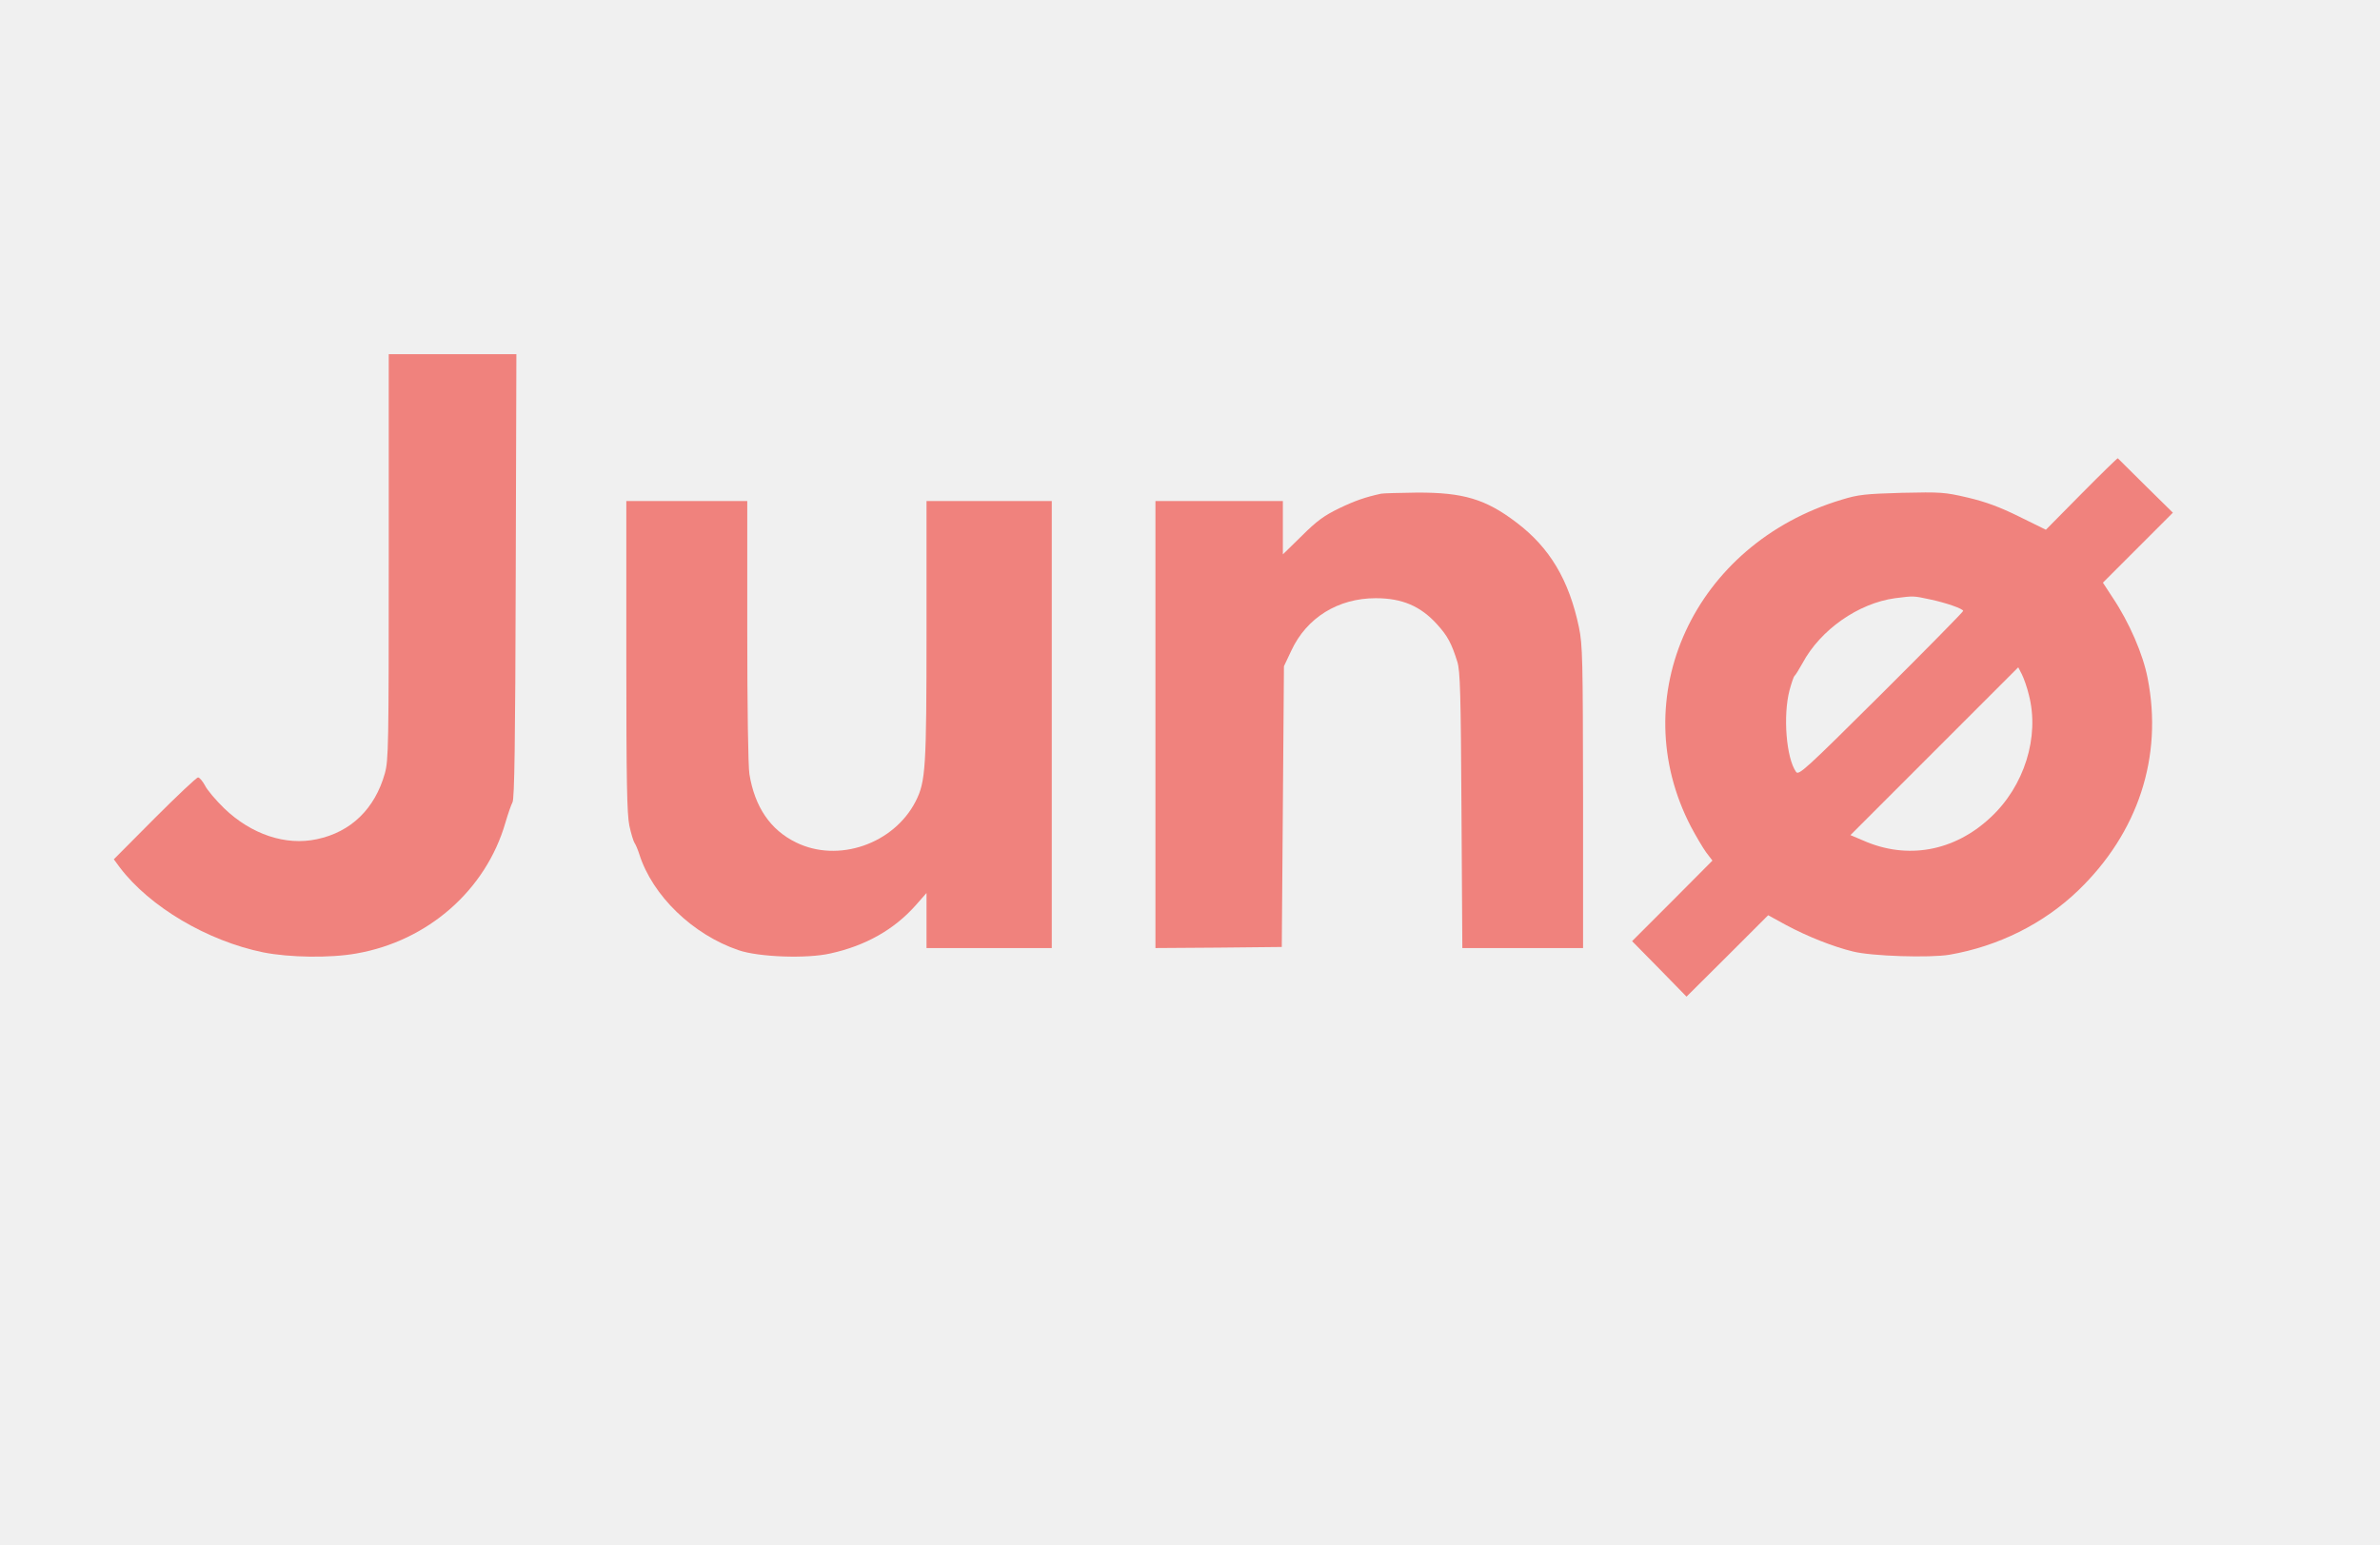
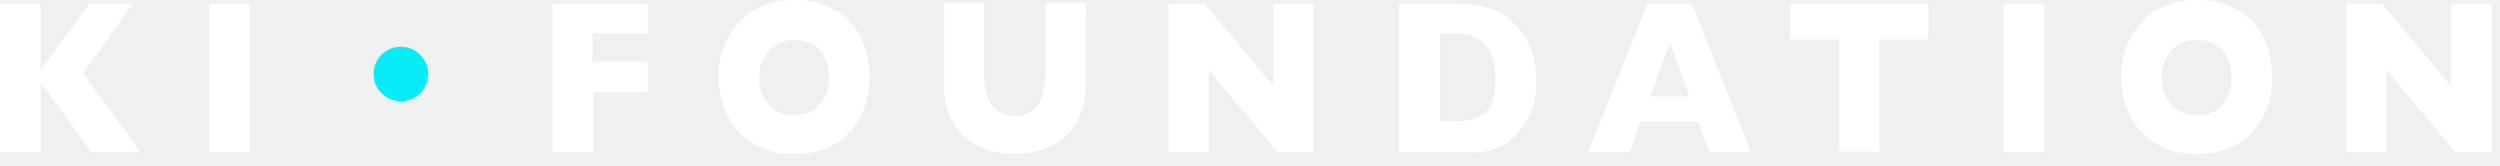
- <svg xmlns="http://www.w3.org/2000/svg" version="1.0" width="1102pt" height="715pt" viewBox="0 0 1102 715" preserveAspectRatio="xMidYMid meet">
-   <g transform="translate(0,715) scale(0.1,-0.1)" fill="#f0827d" stroke="none">
-     <path d="M1800 4572 c0 -878 -1 -942 -18 -1003 -46 -164 -157 -272 -315 -305 -144 -31 -303 22 -429 143 -38 37 -79 85 -89 106 -11 20 -25 37 -32 37 -7 0 -97 -85 -201 -189 l-189 -190 28 -38 c138 -182 405 -340 664 -393 121 -24 310 -27 432 -5 331 58 599 294 689 605 12 41 27 84 33 95 9 15 13 275 15 1048 l3 1027 -296 0 -295 0 0 -938z" />
-     <path d="M9638 4864 l-165 -167 -124 61 c-91 45 -154 68 -238 88 -107 25 -124 26 -305 22 -169 -5 -201 -8 -279 -32 -683 -205 -1010 -914 -697 -1515 23 -43 54 -96 70 -118 l29 -38 -186 -187 -186 -186 126 -128 126 -129 189 188 189 189 84 -46 c99 -53 218 -100 309 -122 87 -22 355 -30 446 -15 226 39 436 143 597 298 277 267 393 619 321 983 -21 110 -85 258 -162 373 l-45 69 162 162 162 162 -126 124 c-69 69 -127 126 -129 128 -2 1 -77 -72 -168 -164z m-704 -489 c77 -16 156 -44 156 -54 0 -4 -171 -178 -380 -386 -354 -352 -382 -377 -394 -359 -45 64 -61 259 -30 378 9 33 19 63 23 66 4 3 21 30 37 59 83 155 259 278 429 301 86 11 84 11 159 -5z m460 -442 c51 -195 -21 -424 -178 -569 -168 -157 -386 -196 -589 -106 l-59 25 389 389 388 388 17 -33 c9 -18 24 -60 32 -94z" />
-     <path d="M6395 4864 c-73 -16 -120 -32 -195 -68 -68 -33 -103 -58 -172 -127 l-88 -86 0 124 0 123 -295 0 -295 0 0 -1035 0 -1035 293 2 292 3 5 650 5 650 34 72 c71 153 217 243 391 243 123 0 208 -37 284 -121 49 -54 67 -88 94 -174 13 -43 16 -144 19 -687 l4 -638 280 0 279 0 0 698 c-1 641 -2 704 -19 787 -46 219 -135 369 -290 486 -142 108 -246 139 -461 138 -80 -1 -154 -3 -165 -5z" />
-     <path d="M2900 4112 c0 -582 3 -730 14 -785 8 -37 19 -73 24 -80 5 -7 15 -30 22 -52 61 -193 248 -373 460 -445 93 -32 316 -40 425 -15 164 36 295 111 394 222 l51 58 0 -127 0 -128 290 0 290 0 0 1035 0 1035 -290 0 -290 0 0 -596 c0 -643 -4 -703 -50 -794 -101 -198 -359 -287 -554 -191 -119 58 -191 164 -216 316 -6 34 -10 319 -10 663 l0 602 -280 0 -280 0 0 -718z" />
-   </g>
+ <svg xmlns="http://www.w3.org/2000/svg" width="211" height="14" viewBox="0 0 211 14" fill="none">
+   <path d="M54.713 7.782H50.055V12.849H46.626V0.31H54.661V2.818H50.004V5.223H54.661V7.782H54.713Z" fill="white" />
+   <path d="M73.394 6.554C73.399 7.669 73.154 8.771 72.677 9.779C72.189 10.745 71.446 11.559 70.528 12.133C69.465 12.725 68.264 13.026 67.047 13.003C65.806 13.041 64.58 12.721 63.516 12.082C62.572 11.516 61.822 10.678 61.366 9.676C60.9 8.683 60.656 7.6 60.65 6.503C60.625 5.402 60.871 4.313 61.366 3.33C61.851 2.347 62.594 1.516 63.516 0.924C64.58 0.285 65.806 -0.035 67.047 0.003C67.995 -0.025 68.937 0.149 69.811 0.515C70.567 0.829 71.247 1.3 71.807 1.897C72.344 2.486 72.745 3.184 72.984 3.944C73.266 4.785 73.404 5.667 73.394 6.554ZM69.965 6.554C69.98 6.118 69.91 5.684 69.76 5.275C69.655 4.894 69.463 4.543 69.197 4.251C68.948 3.958 68.632 3.729 68.276 3.586C67.883 3.439 67.466 3.37 67.047 3.381C66.647 3.362 66.248 3.43 65.877 3.581C65.506 3.731 65.172 3.959 64.898 4.251C64.358 4.896 64.067 5.713 64.079 6.554C64.052 6.974 64.111 7.394 64.251 7.79C64.392 8.186 64.612 8.549 64.898 8.857C65.168 9.154 65.501 9.387 65.873 9.537C66.246 9.688 66.647 9.753 67.047 9.727C67.604 9.739 68.153 9.597 68.634 9.318C69.049 9.032 69.384 8.645 69.606 8.192C69.868 7.687 69.992 7.122 69.965 6.554Z" fill="white" />
+   <path d="M91.614 7.219C91.657 8.173 91.463 9.122 91.051 9.983C90.715 10.681 90.225 11.293 89.618 11.774C89.047 12.223 88.382 12.538 87.673 12.696C87.01 12.898 86.32 13.001 85.626 13.003C84.674 13.024 83.73 12.832 82.862 12.44C81.942 12.069 81.157 11.426 80.61 10.597C79.952 9.579 79.629 8.38 79.689 7.168V0.259H83.067V6.196C83.049 6.891 83.153 7.584 83.374 8.243C83.533 8.732 83.859 9.148 84.296 9.42C84.71 9.676 85.191 9.801 85.677 9.778C86.147 9.794 86.61 9.669 87.008 9.42C87.419 9.122 87.738 8.714 87.929 8.243C88.151 7.584 88.254 6.891 88.236 6.196V0.259H91.665L91.614 7.219Z" fill="white" />
+   <path d="M110.858 12.849H107.839L102.004 5.889V12.849H98.626V0.31H101.646L107.48 7.27V0.31H110.858V12.849Z" fill="white" />
+   <path d="M129.642 6.81C129.688 7.868 129.478 8.922 129.027 9.881C128.66 10.602 128.156 11.245 127.543 11.774C126.588 12.537 125.385 12.92 124.165 12.849H118.075V0.31H122.732C123.331 0.312 123.929 0.347 124.524 0.412C124.993 0.495 125.455 0.615 125.905 0.77C126.266 0.899 126.61 1.071 126.929 1.282C127.227 1.428 127.489 1.638 127.697 1.896C128.092 2.258 128.436 2.671 128.72 3.125C129.033 3.629 129.258 4.183 129.386 4.763C129.578 5.427 129.664 6.118 129.642 6.81ZM126.213 6.656C126.26 5.823 126.083 4.992 125.701 4.251C125.428 3.749 124.996 3.353 124.472 3.125C124.004 2.92 123.499 2.816 122.988 2.818H121.555V10.239H122.988C123.815 10.269 124.628 10.017 125.291 9.522C125.957 9.011 126.213 8.141 126.213 6.656Z" fill="white" />
+   <path d="M147.76 12.849H144.28L143.358 10.29H138.445L137.524 12.849H134.043L139.059 0.31H142.795L147.76 12.849ZM142.591 8.141L140.953 3.585L139.264 8.141H142.591Z" fill="white" />
+   <path d="M162.756 3.329H158.611V12.798H155.233V3.329H151.087V0.31H162.756V3.329Z" fill="white" />
+   <path d="M172.531 12.849H169.102V0.31H172.531V12.849Z" fill="white" />
+   <path d="M191.776 6.554C191.781 7.669 191.536 8.771 191.059 9.779C190.571 10.745 189.827 11.559 188.909 12.133C187.847 12.725 186.646 13.026 185.429 13.003C184.188 13.041 182.962 12.721 181.898 12.082C180.954 11.516 180.204 10.678 179.748 9.676C179.276 8.685 179.032 7.601 179.031 6.503C179.007 5.402 179.253 4.313 179.748 3.33C180.233 2.347 180.976 1.516 181.898 0.924C182.962 0.285 184.188 -0.035 185.429 0.003C186.376 -0.025 187.319 0.149 188.193 0.515C188.949 0.829 189.629 1.3 190.189 1.897C190.725 2.486 191.127 3.184 191.366 3.944C191.623 4.791 191.761 5.669 191.776 6.554ZM188.346 6.554C188.362 6.118 188.292 5.684 188.142 5.275C188.037 4.894 187.844 4.543 187.579 4.251C187.33 3.958 187.014 3.729 186.657 3.586C186.265 3.439 185.848 3.37 185.429 3.381C185.029 3.362 184.63 3.43 184.259 3.581C183.888 3.731 183.554 3.959 183.28 4.251C182.74 4.896 182.449 5.713 182.461 6.554C182.434 6.974 182.492 7.394 182.633 7.79C182.774 8.186 182.994 8.549 183.28 8.857C183.557 9.145 183.892 9.371 184.262 9.521C184.632 9.671 185.03 9.741 185.429 9.727C185.986 9.739 186.534 9.597 187.016 9.318C187.431 9.032 187.766 8.645 187.988 8.192C188.226 7.679 188.348 7.12 188.346 6.554Z" fill="white" />
+   <path d="M210.252 12.849H207.232L201.397 5.889V12.849H198.02V0.31H201.039L206.874 7.27V0.31H210.303V12.849H210.252Z" fill="white" />
+   <path d="M11.874 12.849H7.728L3.429 6.963V12.849H0V0.31H3.429V5.94L7.524 0.31H11.209L7.012 6.196L11.874 12.849Z" fill="white" />
+   <path d="M21.086 12.849H17.657V0.31H21.086V12.849Z" fill="white" />
+   <path d="M33.831 8.55C35.102 8.55 36.134 7.519 36.134 6.247C36.134 4.975 35.102 3.944 33.831 3.944C32.559 3.944 31.527 4.975 31.527 6.247C31.527 7.519 32.559 8.55 33.831 8.55Z" fill="#06EDF7" />
</svg>
